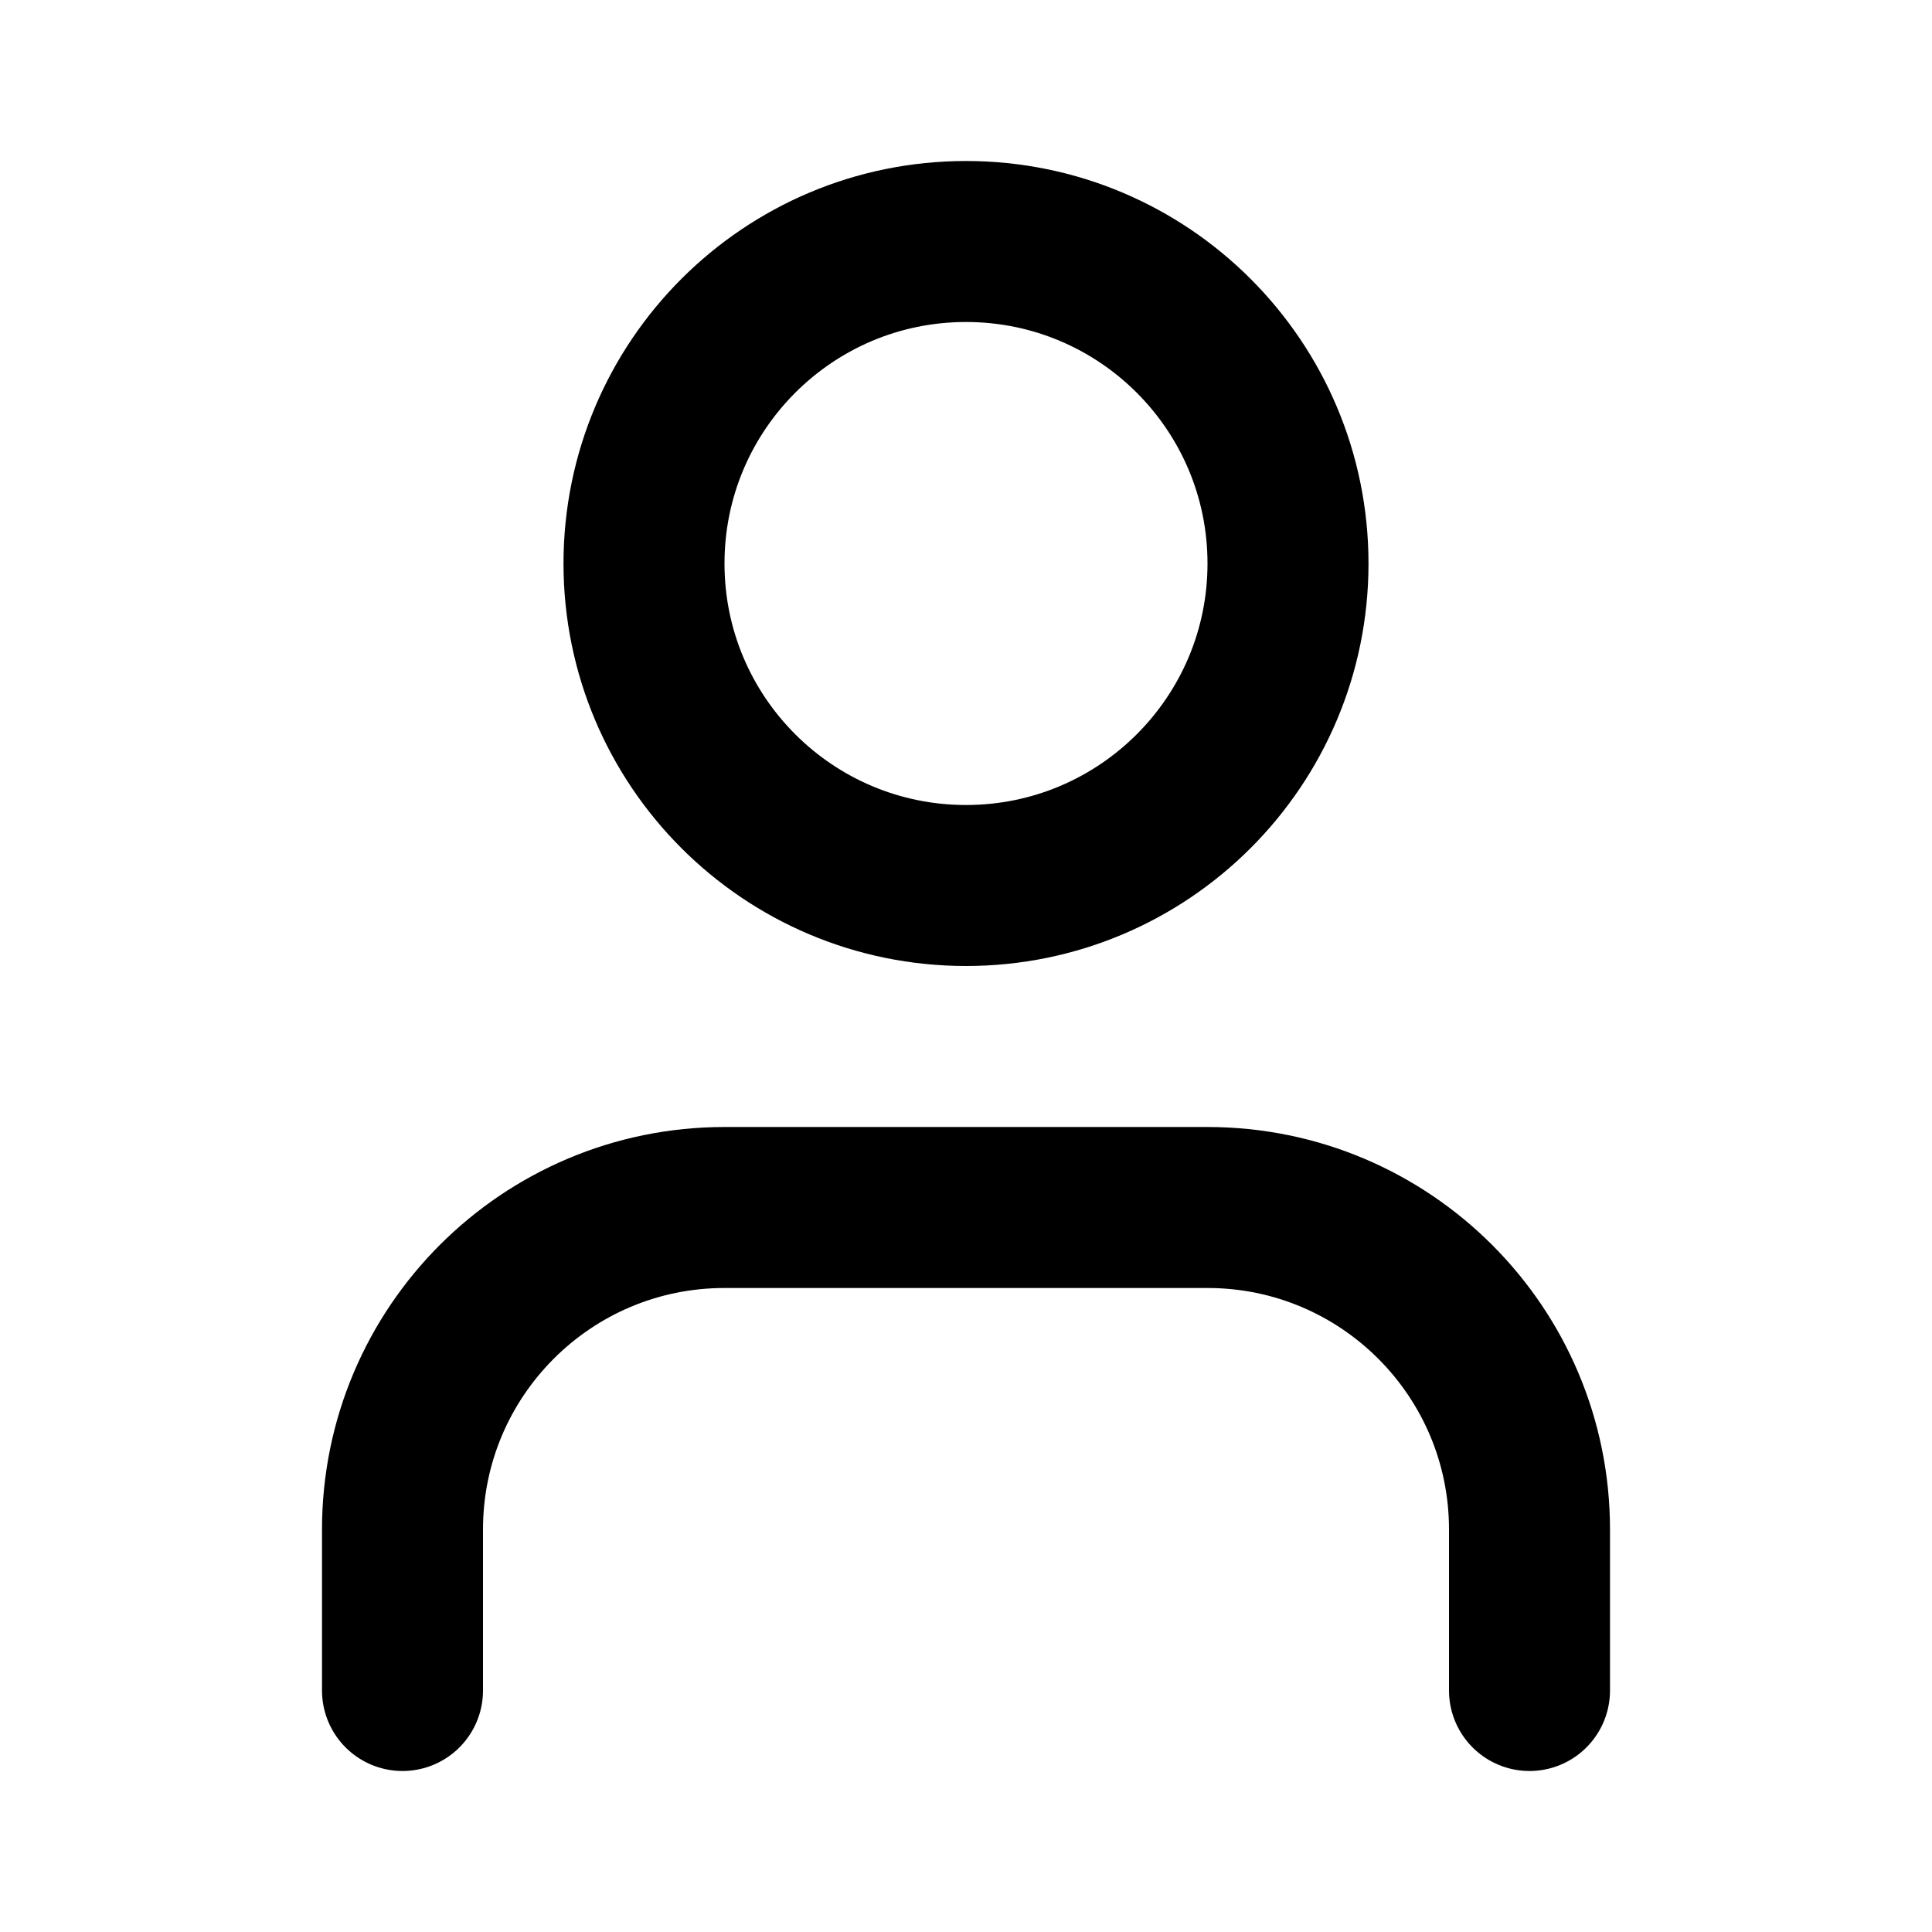
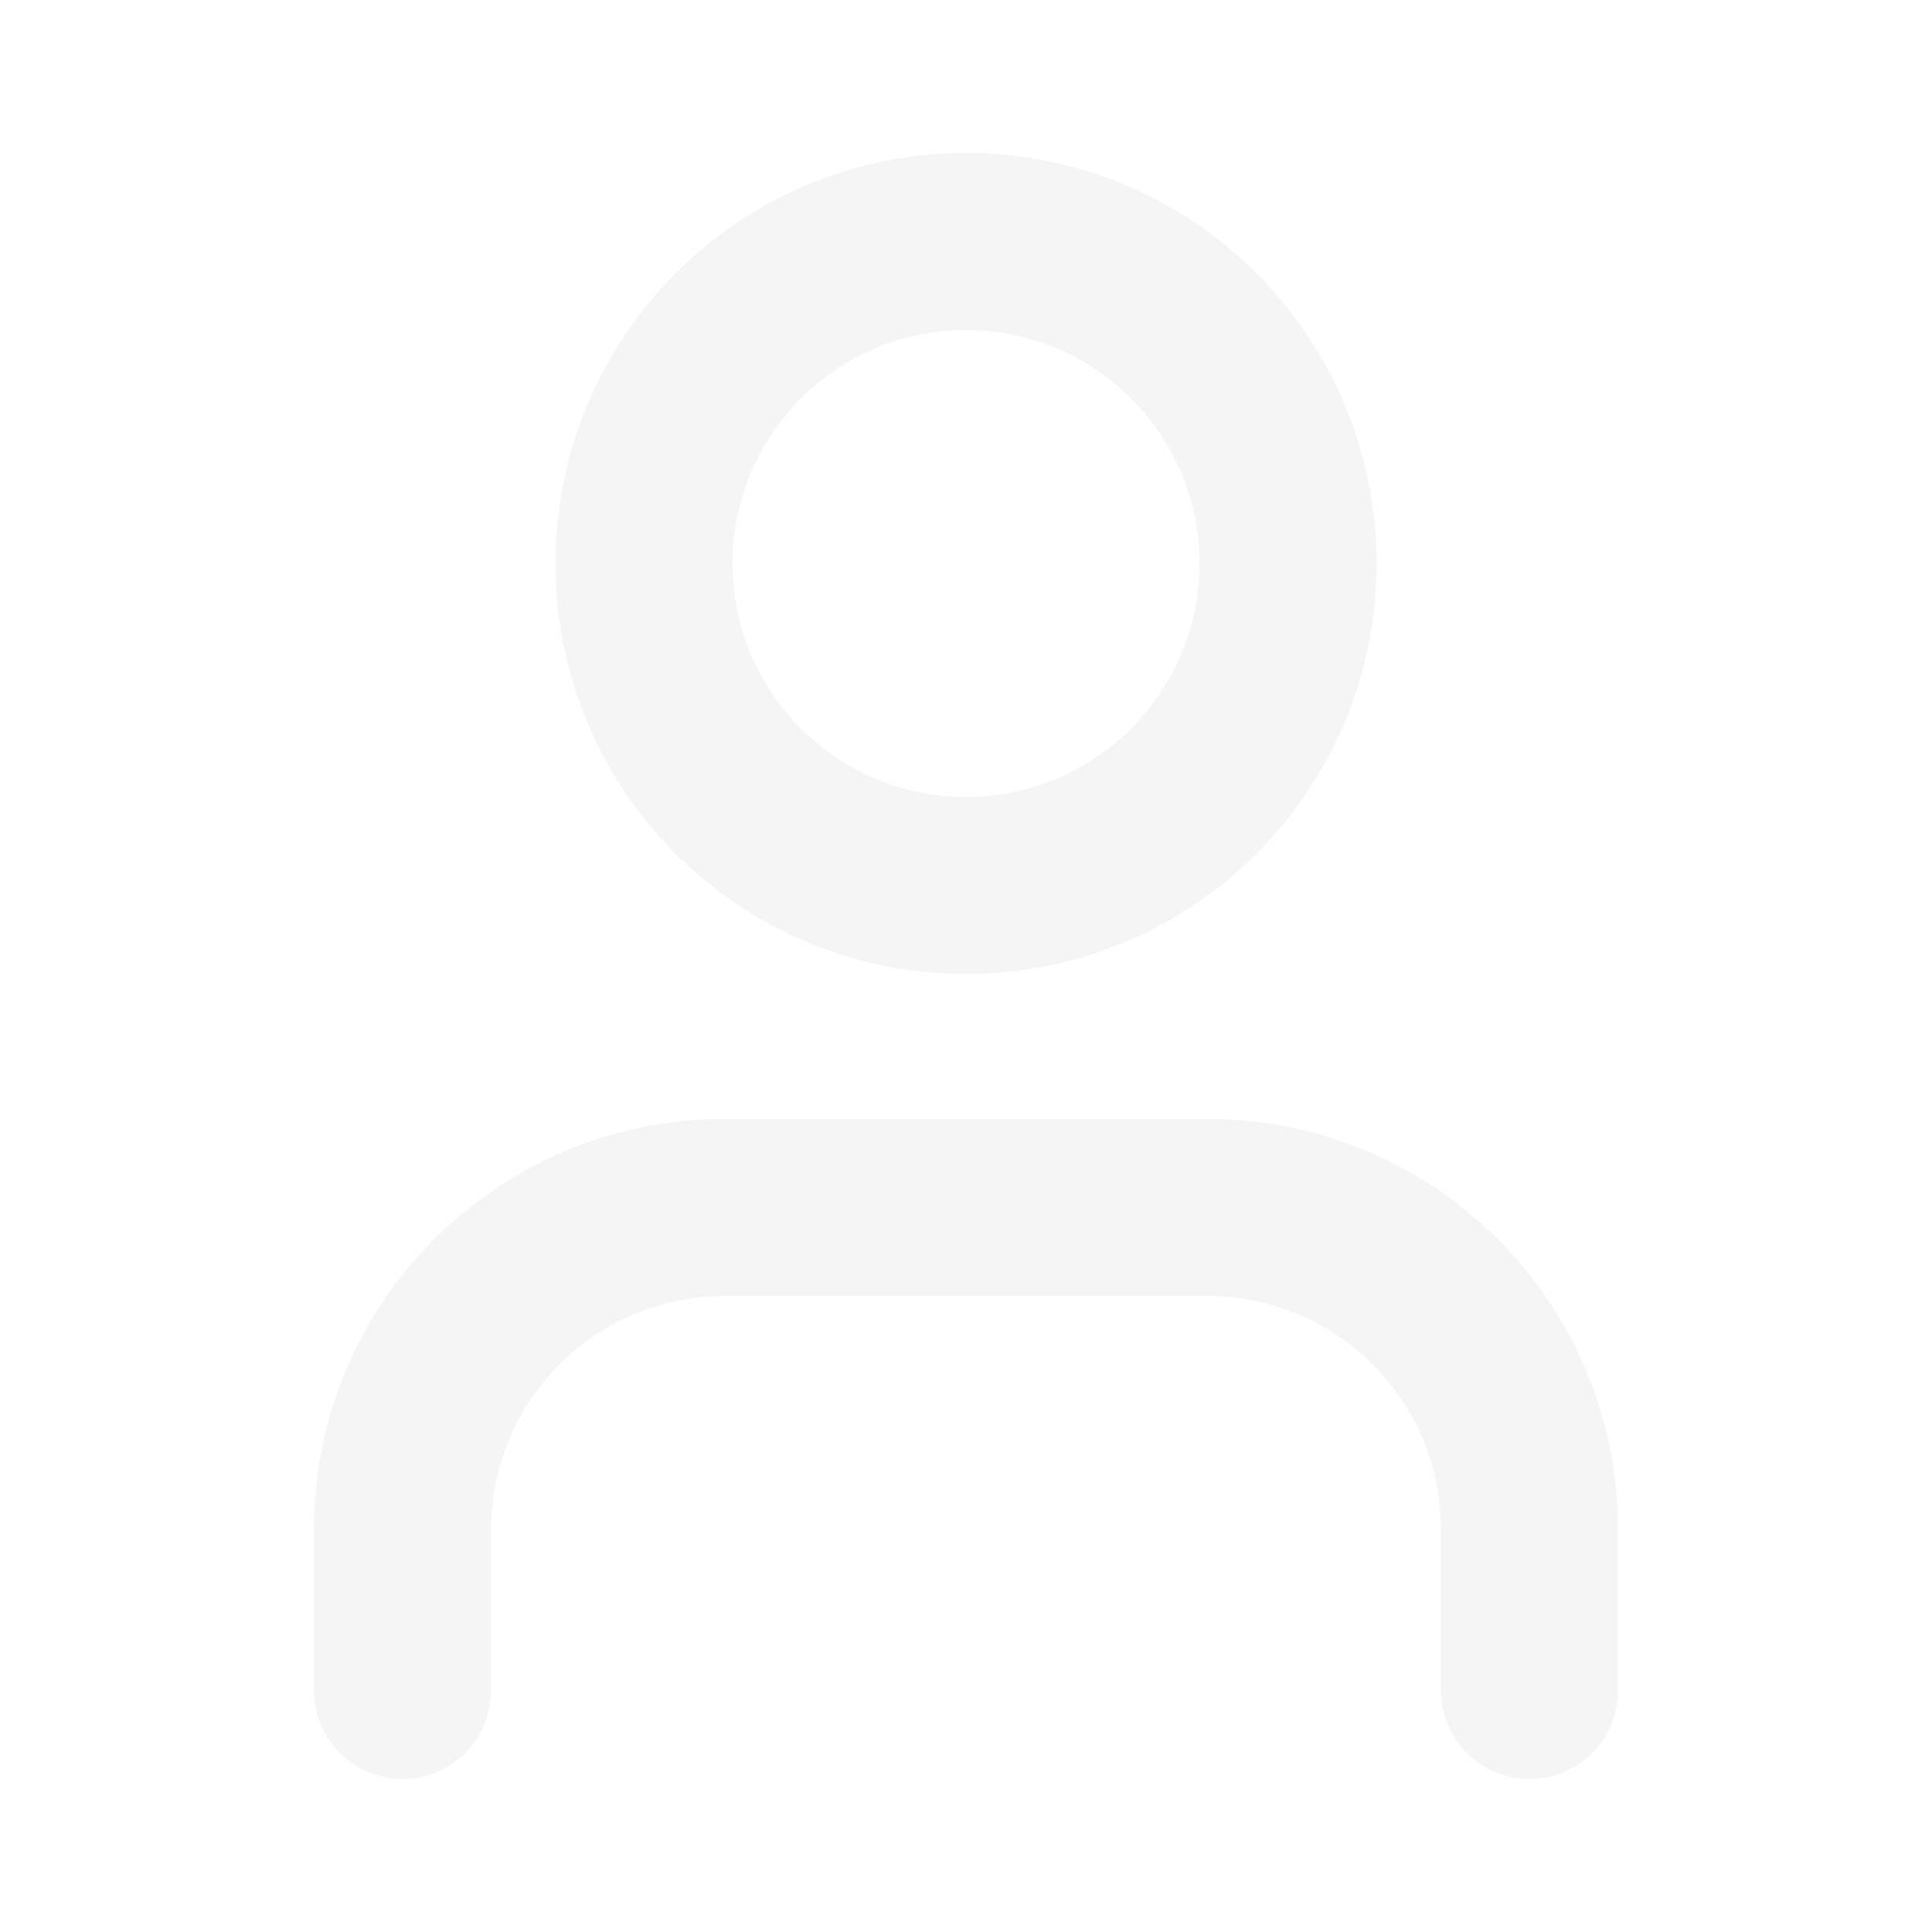
- <svg xmlns="http://www.w3.org/2000/svg" width="24" height="24" viewBox="0 0 24 24" fill="none" stroke="currentColor" stroke-width="2" stroke-linecap="round" stroke-linejoin="round" class="lucide lucide-user-icon lucide-user">
+ <svg xmlns="http://www.w3.org/2000/svg" width="24" height="24" viewBox="0 0 24 24" fill="none" stroke="#F5F5F5" stroke-width="2.2" stroke-linecap="round" stroke-linejoin="round" class="lucide lucide-user-icon lucide-user">
  <path d="M19 21v-2a4 4 0 0 0-4-4H9a4 4 0 0 0-4 4v2" />
  <circle cx="12" cy="7" r="4" />
</svg>
